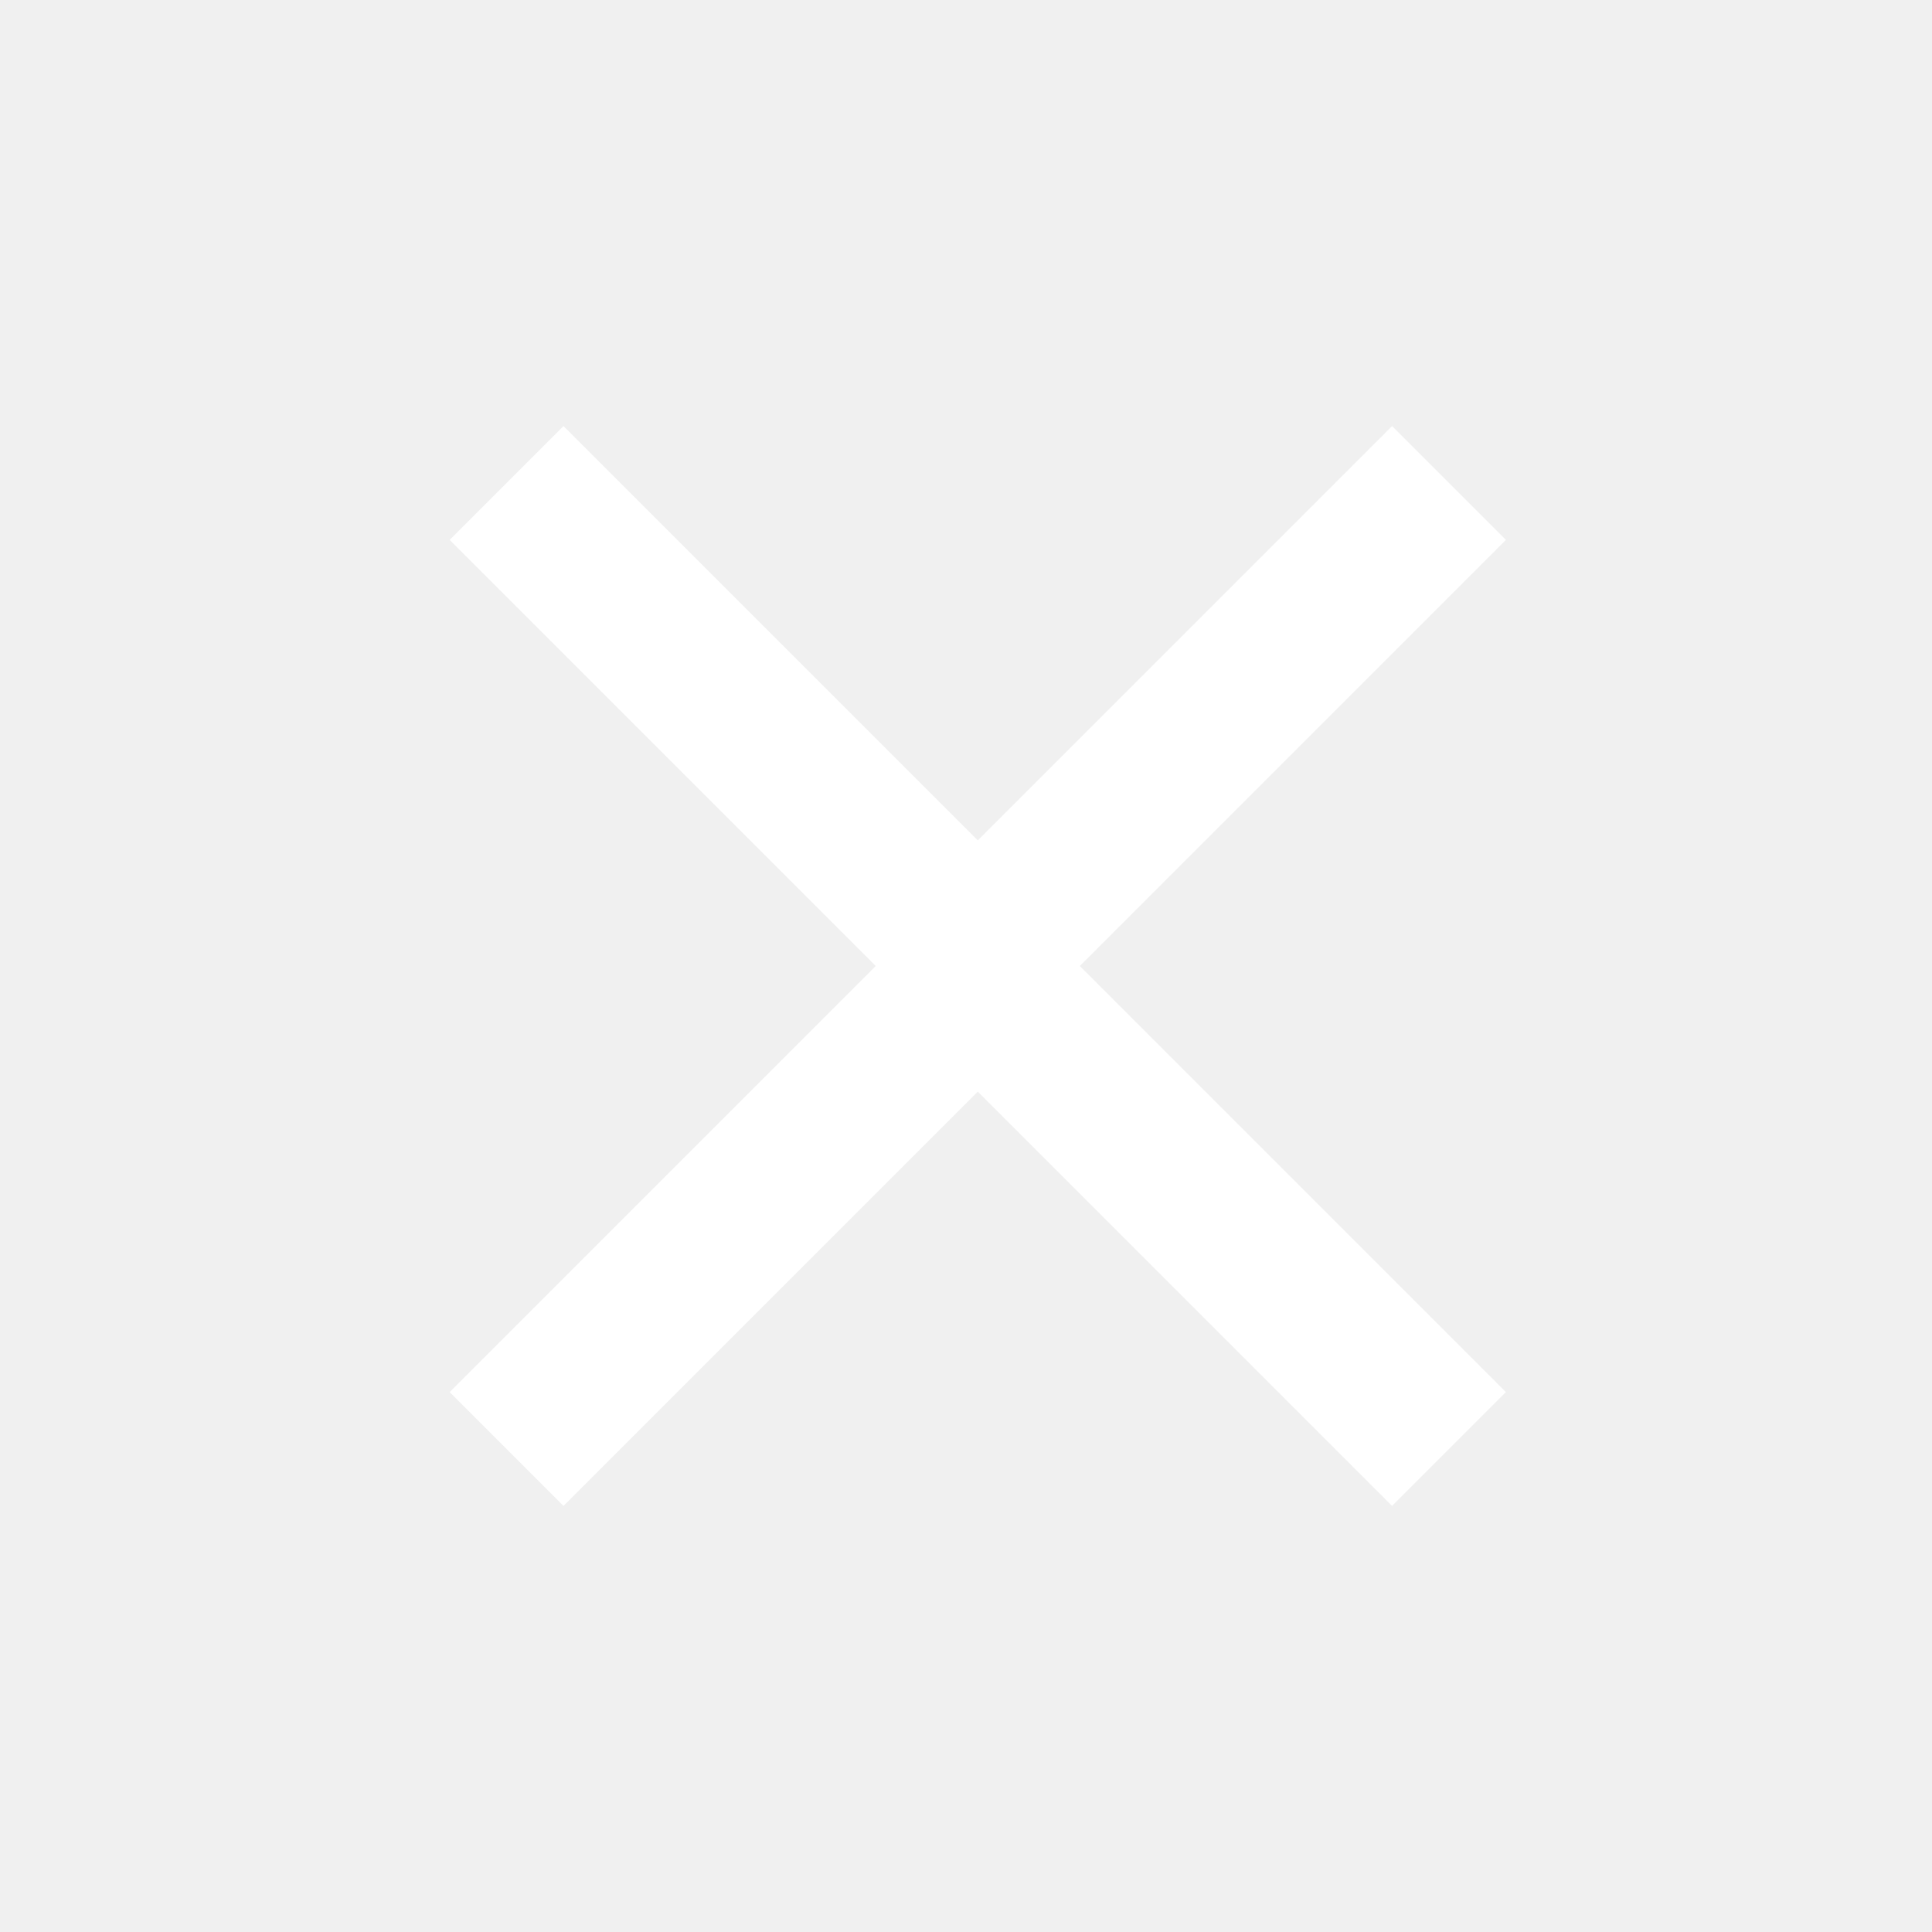
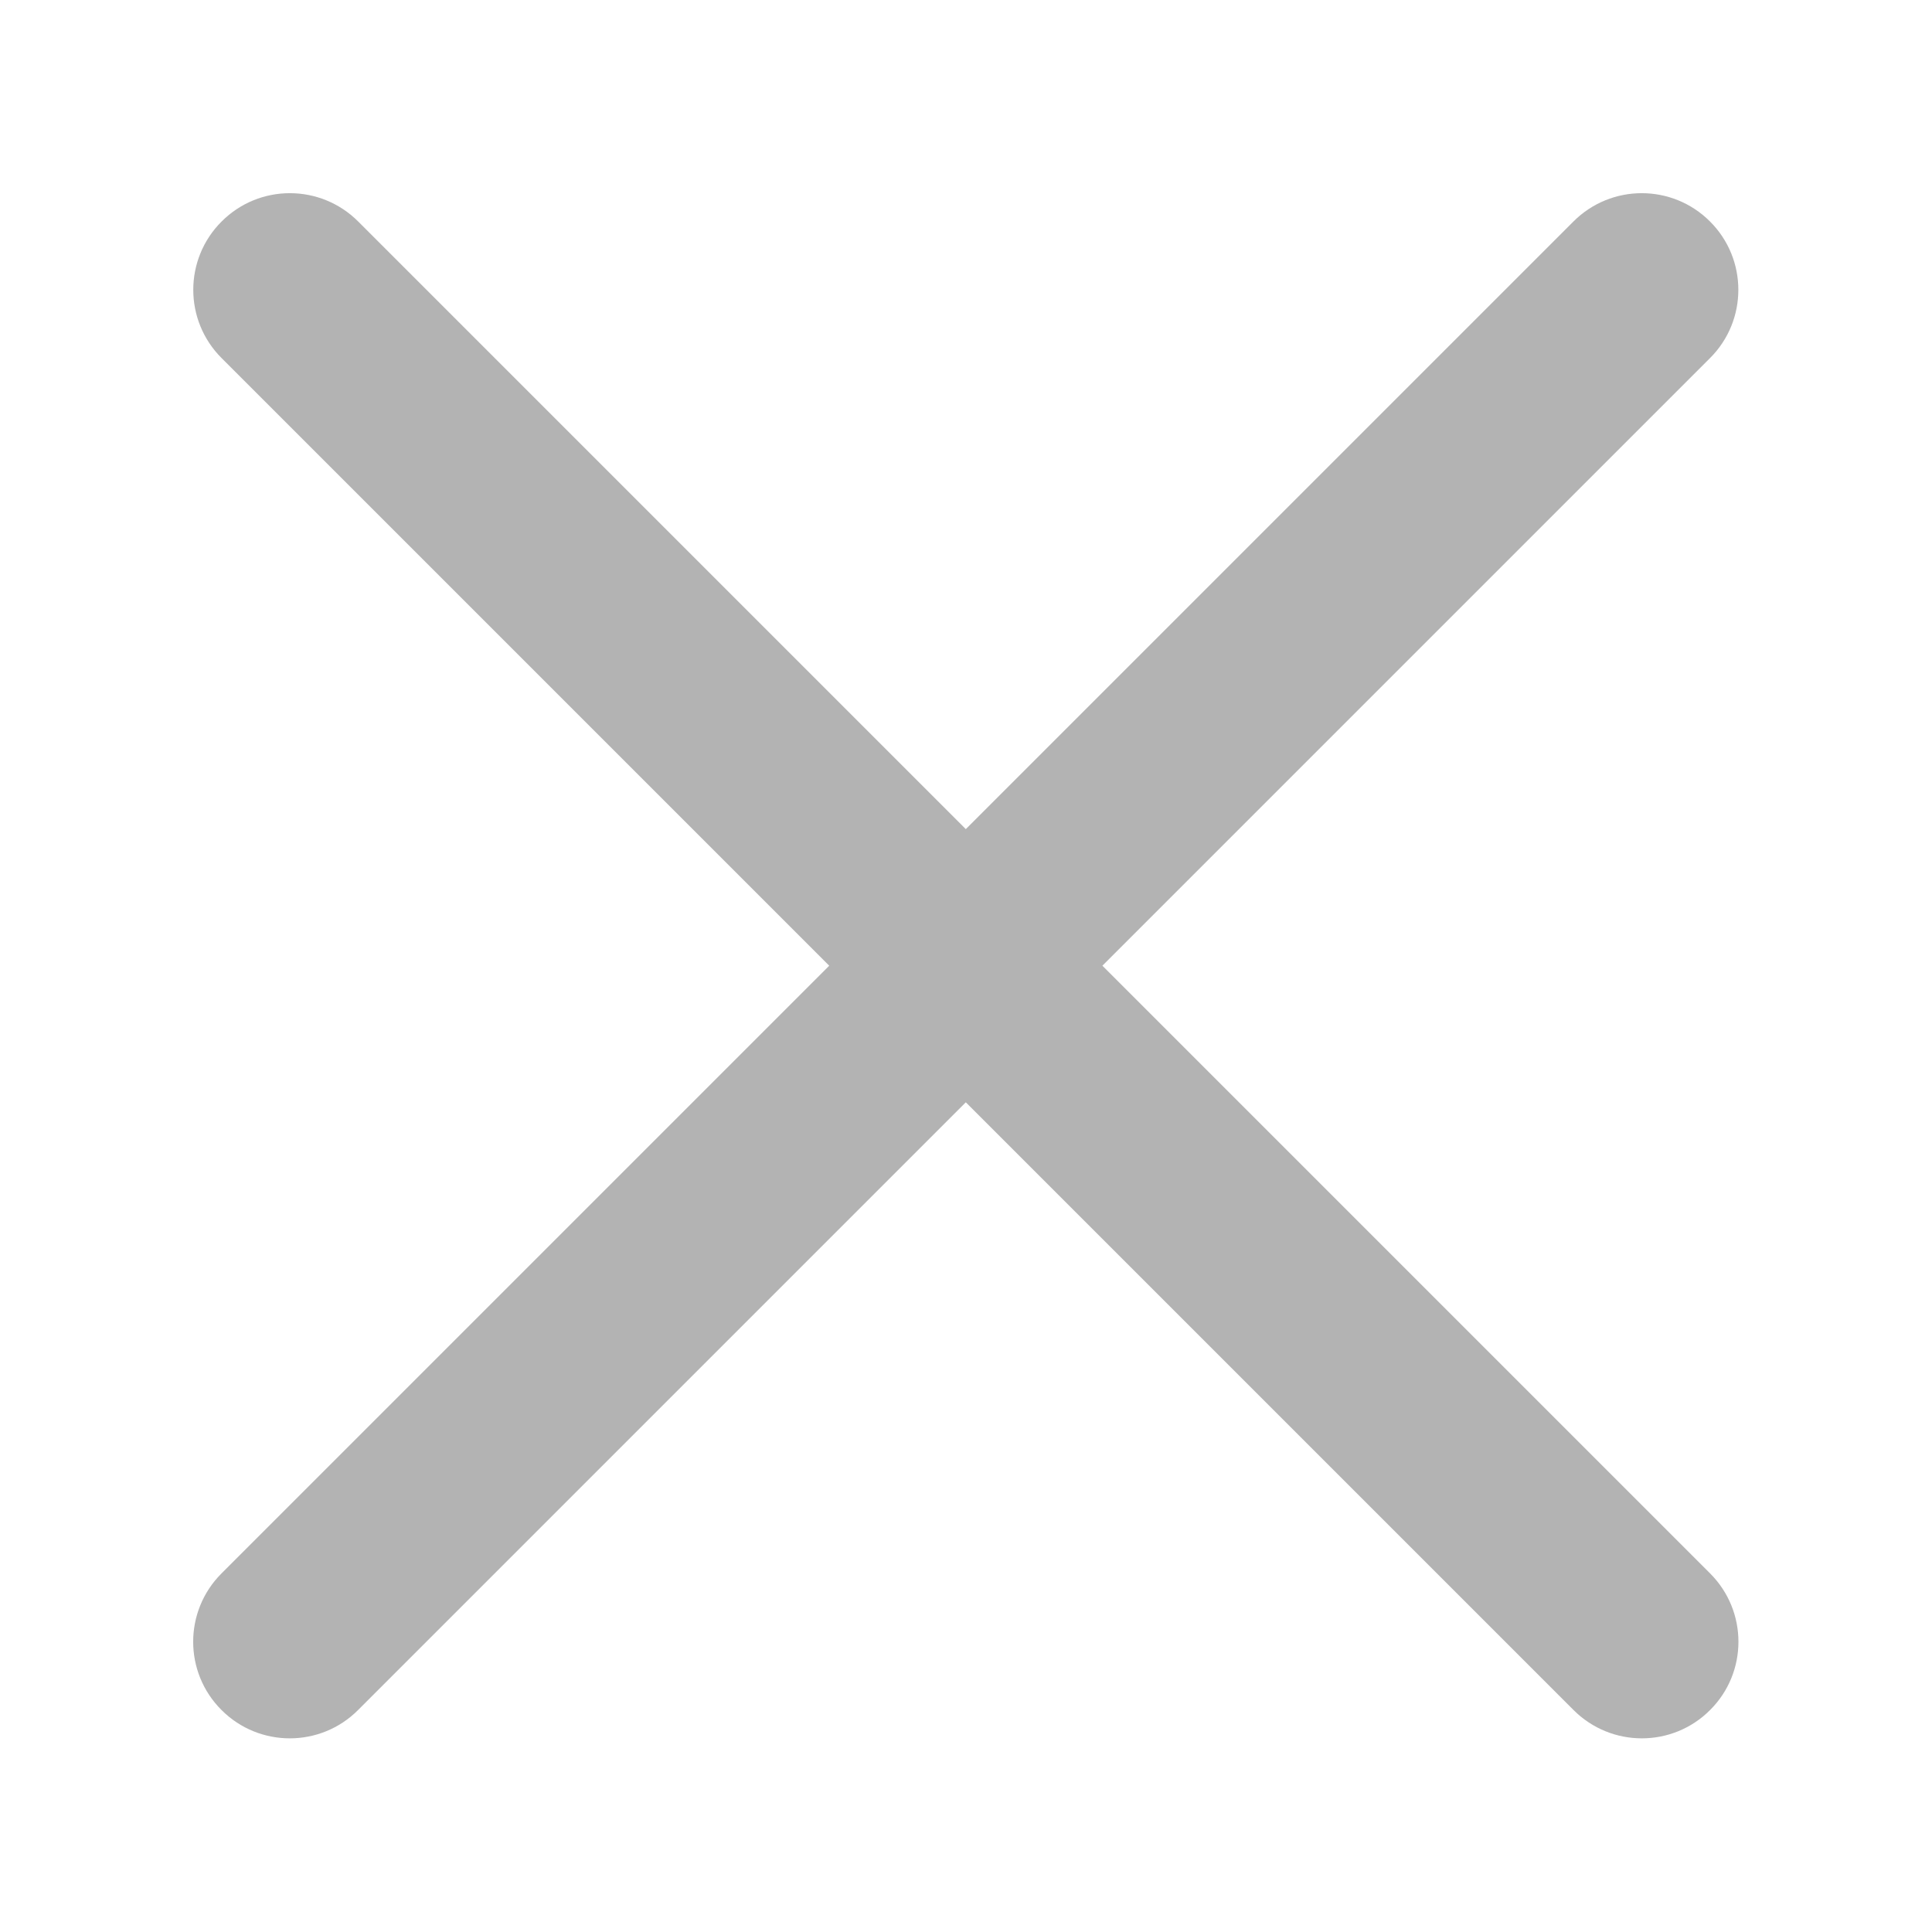
- <svg xmlns="http://www.w3.org/2000/svg" width="24" height="24" viewBox="0 0 24 24" fill="none">
-   <path d="M13.414 12L18.707 17.293L17.293 18.707L11.293 12.707C10.902 12.317 10.902 11.684 11.293 11.293L17.293 5.293L18.707 6.707L13.414 12Z" fill="white" />
-   <path d="M10.879 12L5.586 17.293L7 18.707L13 12.707C13.39 12.317 13.39 11.684 13 11.293L7 5.293L5.586 6.707L10.879 12Z" fill="white" />
+ <svg xmlns="http://www.w3.org/2000/svg" width="20" height="20" viewBox="0 0 20 20" fill="none">
+   <rect width="20" height="20" fill="white" />
+   <path fill-rule="evenodd" clip-rule="evenodd" d="M17.702 3.707C18.093 3.317 18.093 2.683 17.702 2.293C17.312 1.902 16.679 1.902 16.288 2.293L9.998 8.583L3.708 2.293C3.317 1.902 2.684 1.902 2.294 2.293C1.903 2.683 1.903 3.317 2.294 3.707L8.584 9.997L2.293 16.288C1.902 16.679 1.902 17.312 2.293 17.702C2.683 18.093 3.317 18.093 3.707 17.702L9.998 11.411L16.289 17.702C16.68 18.093 17.313 18.093 17.703 17.702C18.094 17.312 18.094 16.679 17.703 16.288L11.412 9.997L17.702 3.707Z" fill="black" fill-opacity="0.3" />
</svg>
